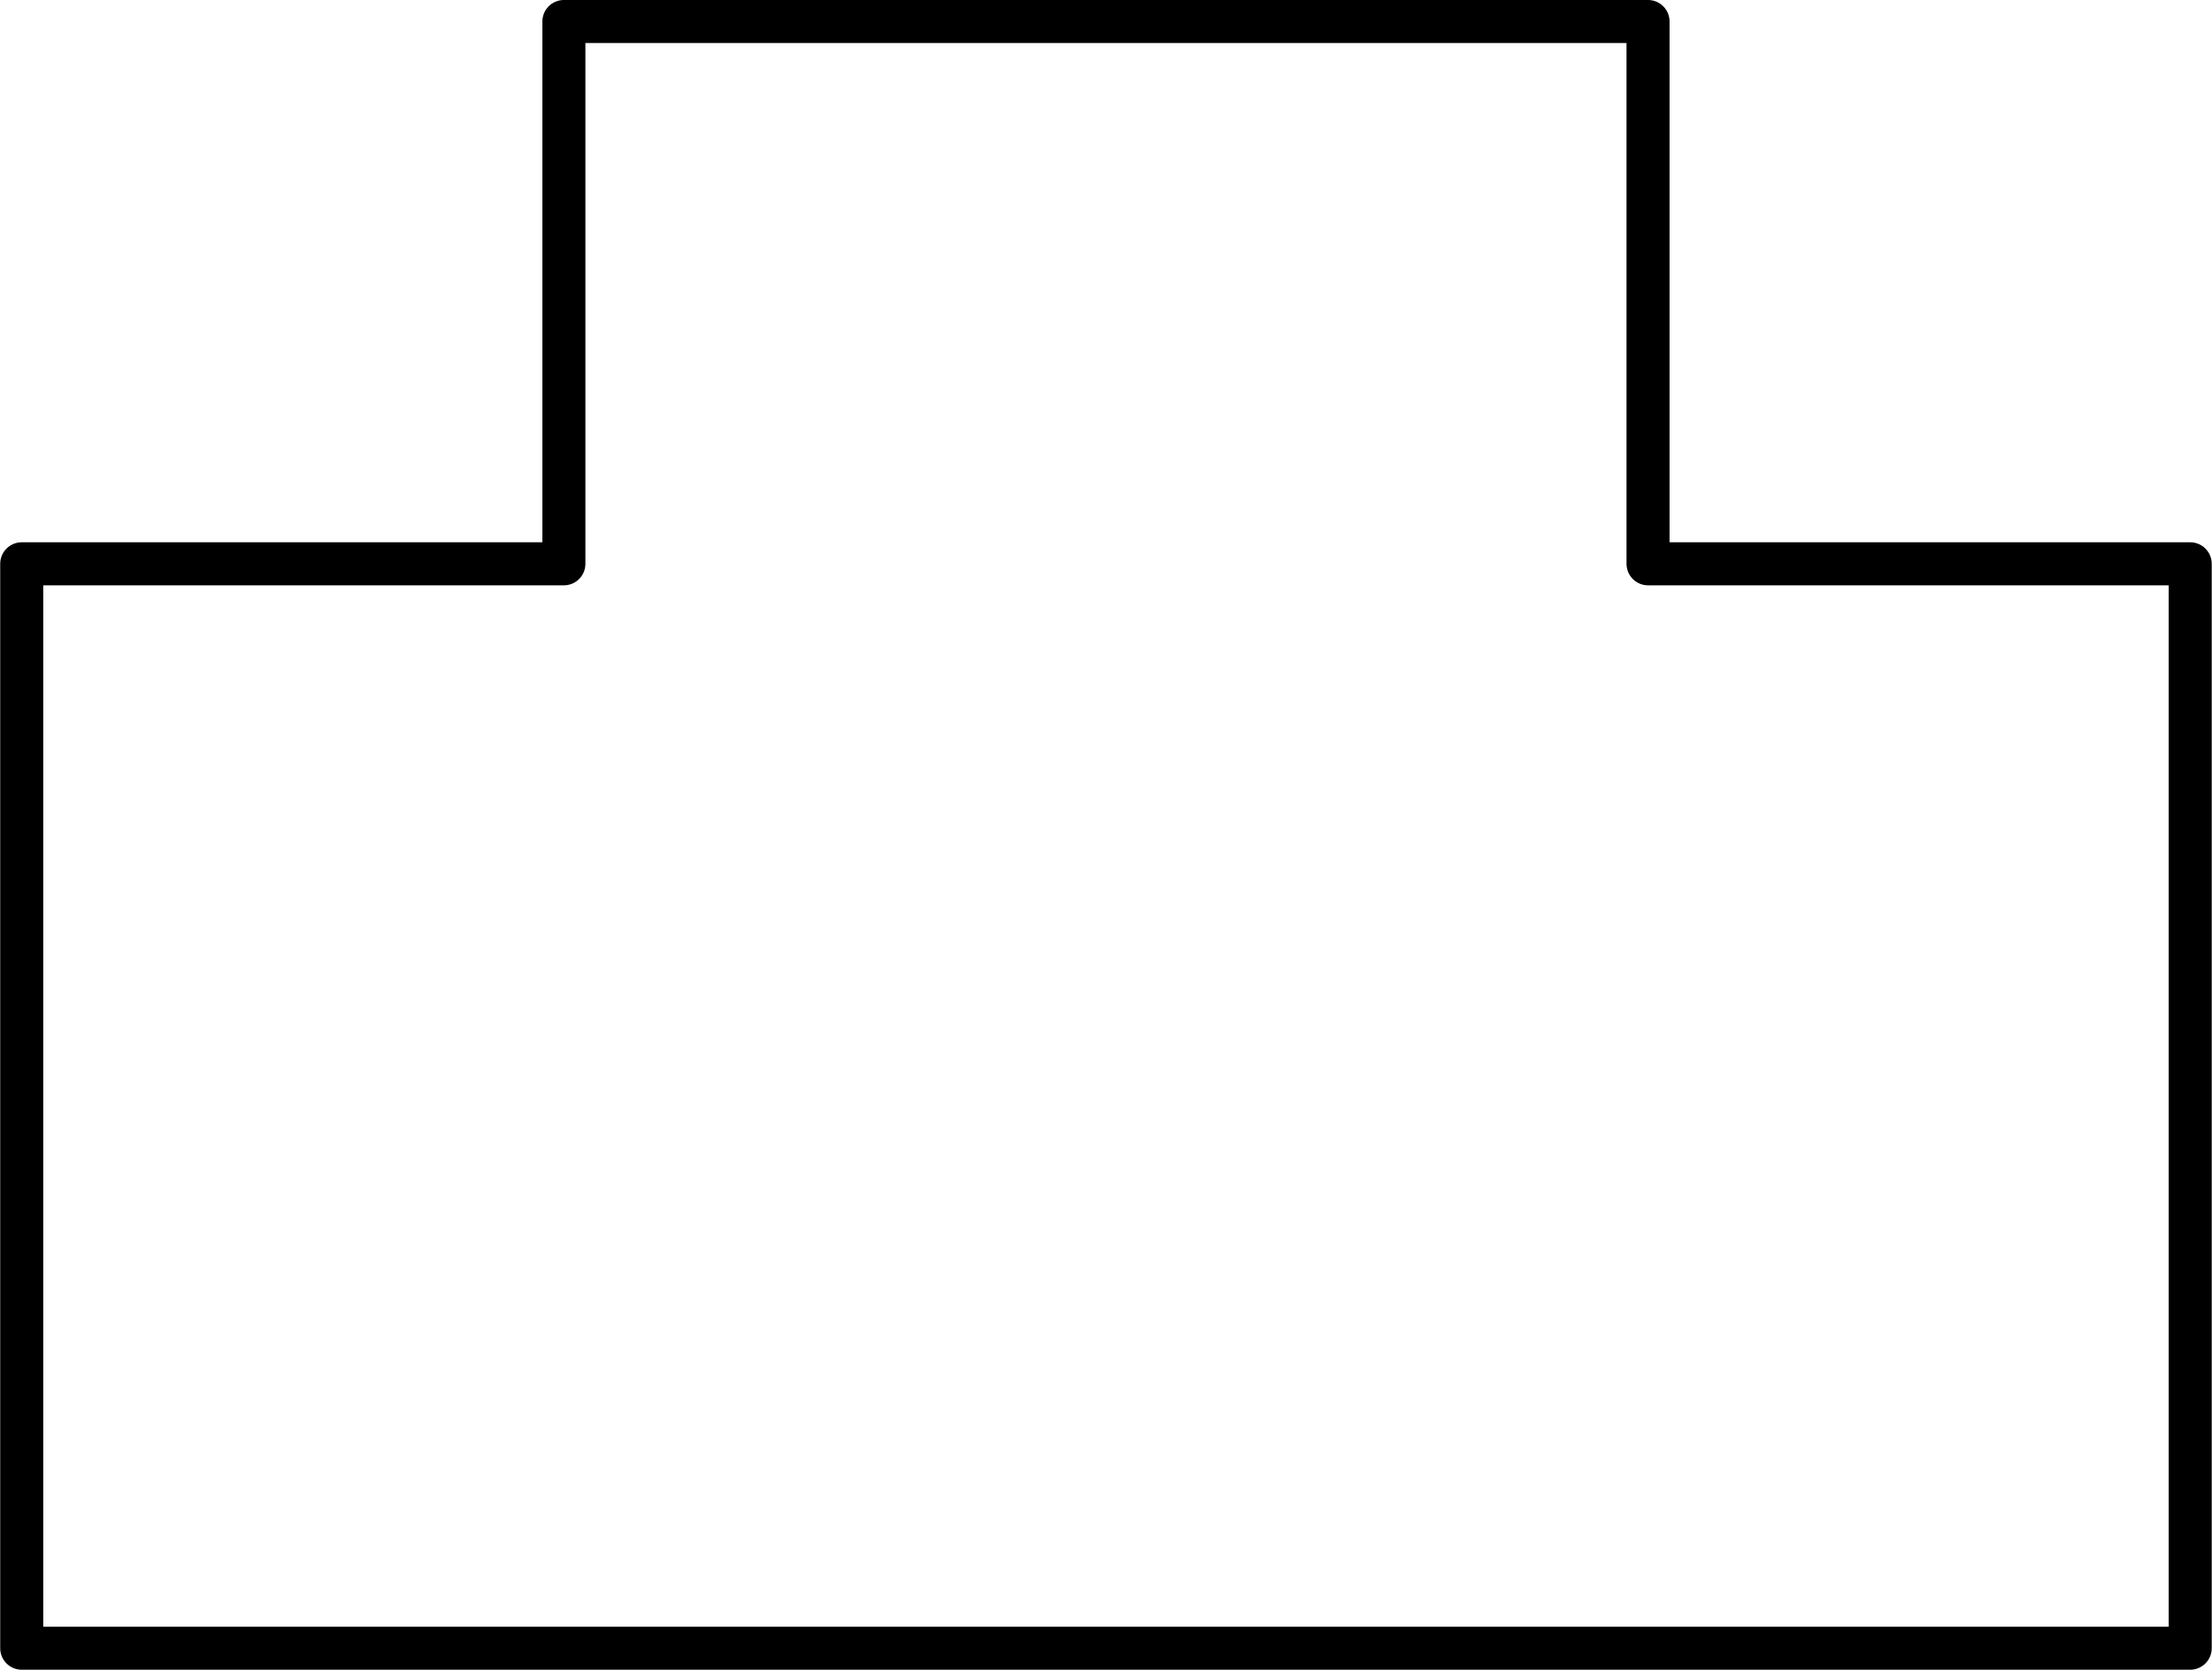
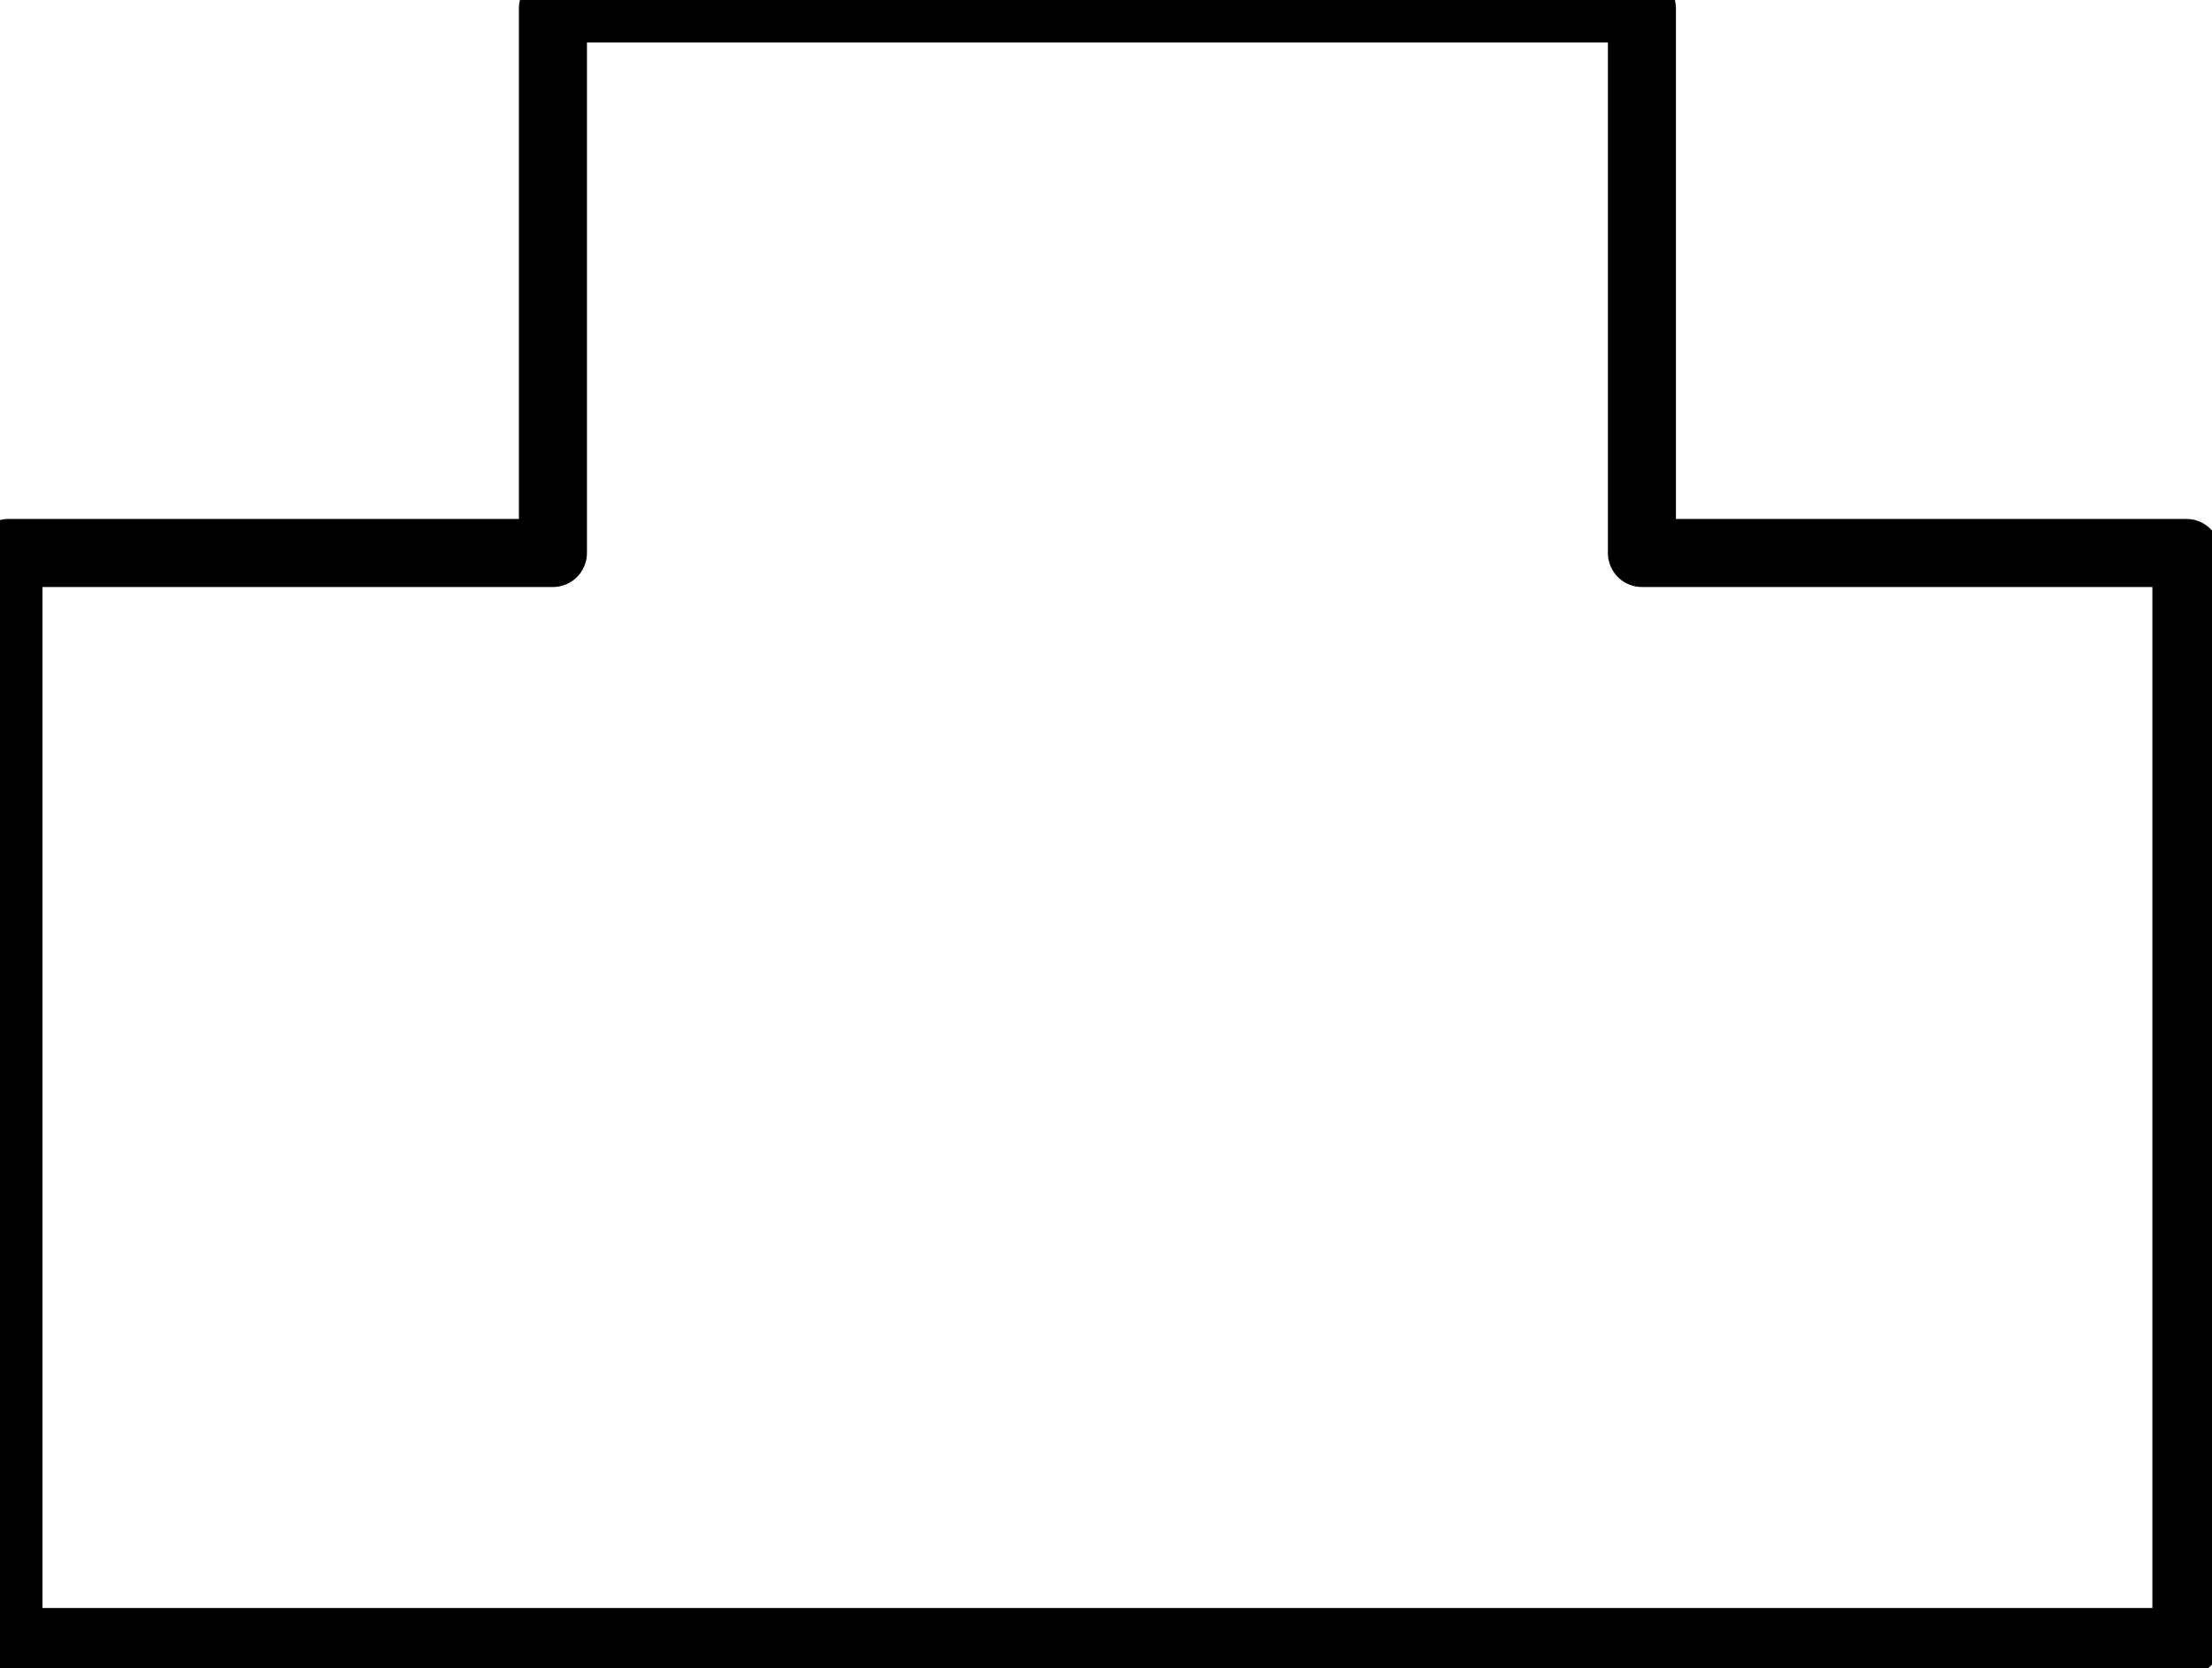
- <svg xmlns="http://www.w3.org/2000/svg" xmlns:ns1="http://schemas.microsoft.com/visio/2003/SVGExtensions/" width="1.606in" height="1.212in" viewBox="0 0 115.636 87.289" xml:space="preserve" color-interpolation-filters="sRGB" class="st2">
-   <ns1:documentProperties ns1:langID="2057" ns1:metric="true" ns1:viewMarkup="false" />
-   <style type="text/css">
- 	
- 		.st1 {fill:none;stroke:#000000;stroke-linecap:round;stroke-linejoin:round;stroke-width:2.25}
- 		.st2 {fill:none;fill-rule:evenodd;font-size:12px;overflow:visible;stroke-linecap:square;stroke-miterlimit:3}
- 	
- 	</style>
-   <g ns1:mID="0" ns1:index="1" ns1:groupContext="foregroundPage">
-     <ns1:pageProperties ns1:drawingScale="0.0393701" ns1:pageScale="0.0393701" ns1:drawingUnits="24" ns1:shadowOffsetX="8.50394" ns1:shadowOffsetY="-8.50394" />
-     <ns1:layer ns1:name="Symbol" ns1:index="0" />
-     <g id="group1465-1" transform="translate(114.511,88.4144) rotate(180)" ns1:mID="1465" ns1:groupContext="group" ns1:layerMember="0">
-       <ns1:userDefs>
-         <ns1:ud ns1:nameU="SOLSH" ns1:prompt="" ns1:val="VT4({13D0FF3B-CF5B-4a46-98AB-14030248EAEF})" />
-         <ns1:ud ns1:nameU="DWGEntityType" ns1:prompt="" ns1:val="VT4(INSERT)" />
-       </ns1:userDefs>
-       <g id="shape1466-2" ns1:mID="1466" ns1:groupContext="shape" ns1:layerMember="0">
-         <ns1:userDefs>
-           <ns1:ud ns1:nameU="DWGOriginalColor" ns1:prompt="This shapes Original DWG color." ns1:val="VT4(3)" />
-           <ns1:ud ns1:nameU="DWGOriginalLayer" ns1:prompt="This shapes Original DWG layer." ns1:val="VT4(26-SYM-035-SP)" />
-         </ns1:userDefs>
-         <path d="M0 2.25 L113.39 2.25 L113.39 58.94 L85.04 58.94 L85.04 87.29 L28.35 87.29 L28.35 58.94 L0 58.94 L0 2.25         L0 2.25 Z" class="st1" />
-       </g>
+ <svg xmlns="http://www.w3.org/2000/svg" version="1.1" width="34.393mm" height="25.927mm" viewBox="-0.031 -0.031 8.125 6.125">
+   <defs vector-effect="non-scaling-stroke" />
+   <g>
+     <g id="cell-TYbvjHwfCJMoxMXwvUtJ-0" layer="Symbol">
+       <path d="M0 6L0 2 2 2 2 0 6 0 6 2 8 2 8 6 0 6" fill="none" stroke="rgb(0, 0, 0)" stroke-miterlimit="10" pointer-events="stroke" stroke-width="0.25" stroke-linecap="round" stroke-linejoin="round" />
    </g>
  </g>
</svg>
